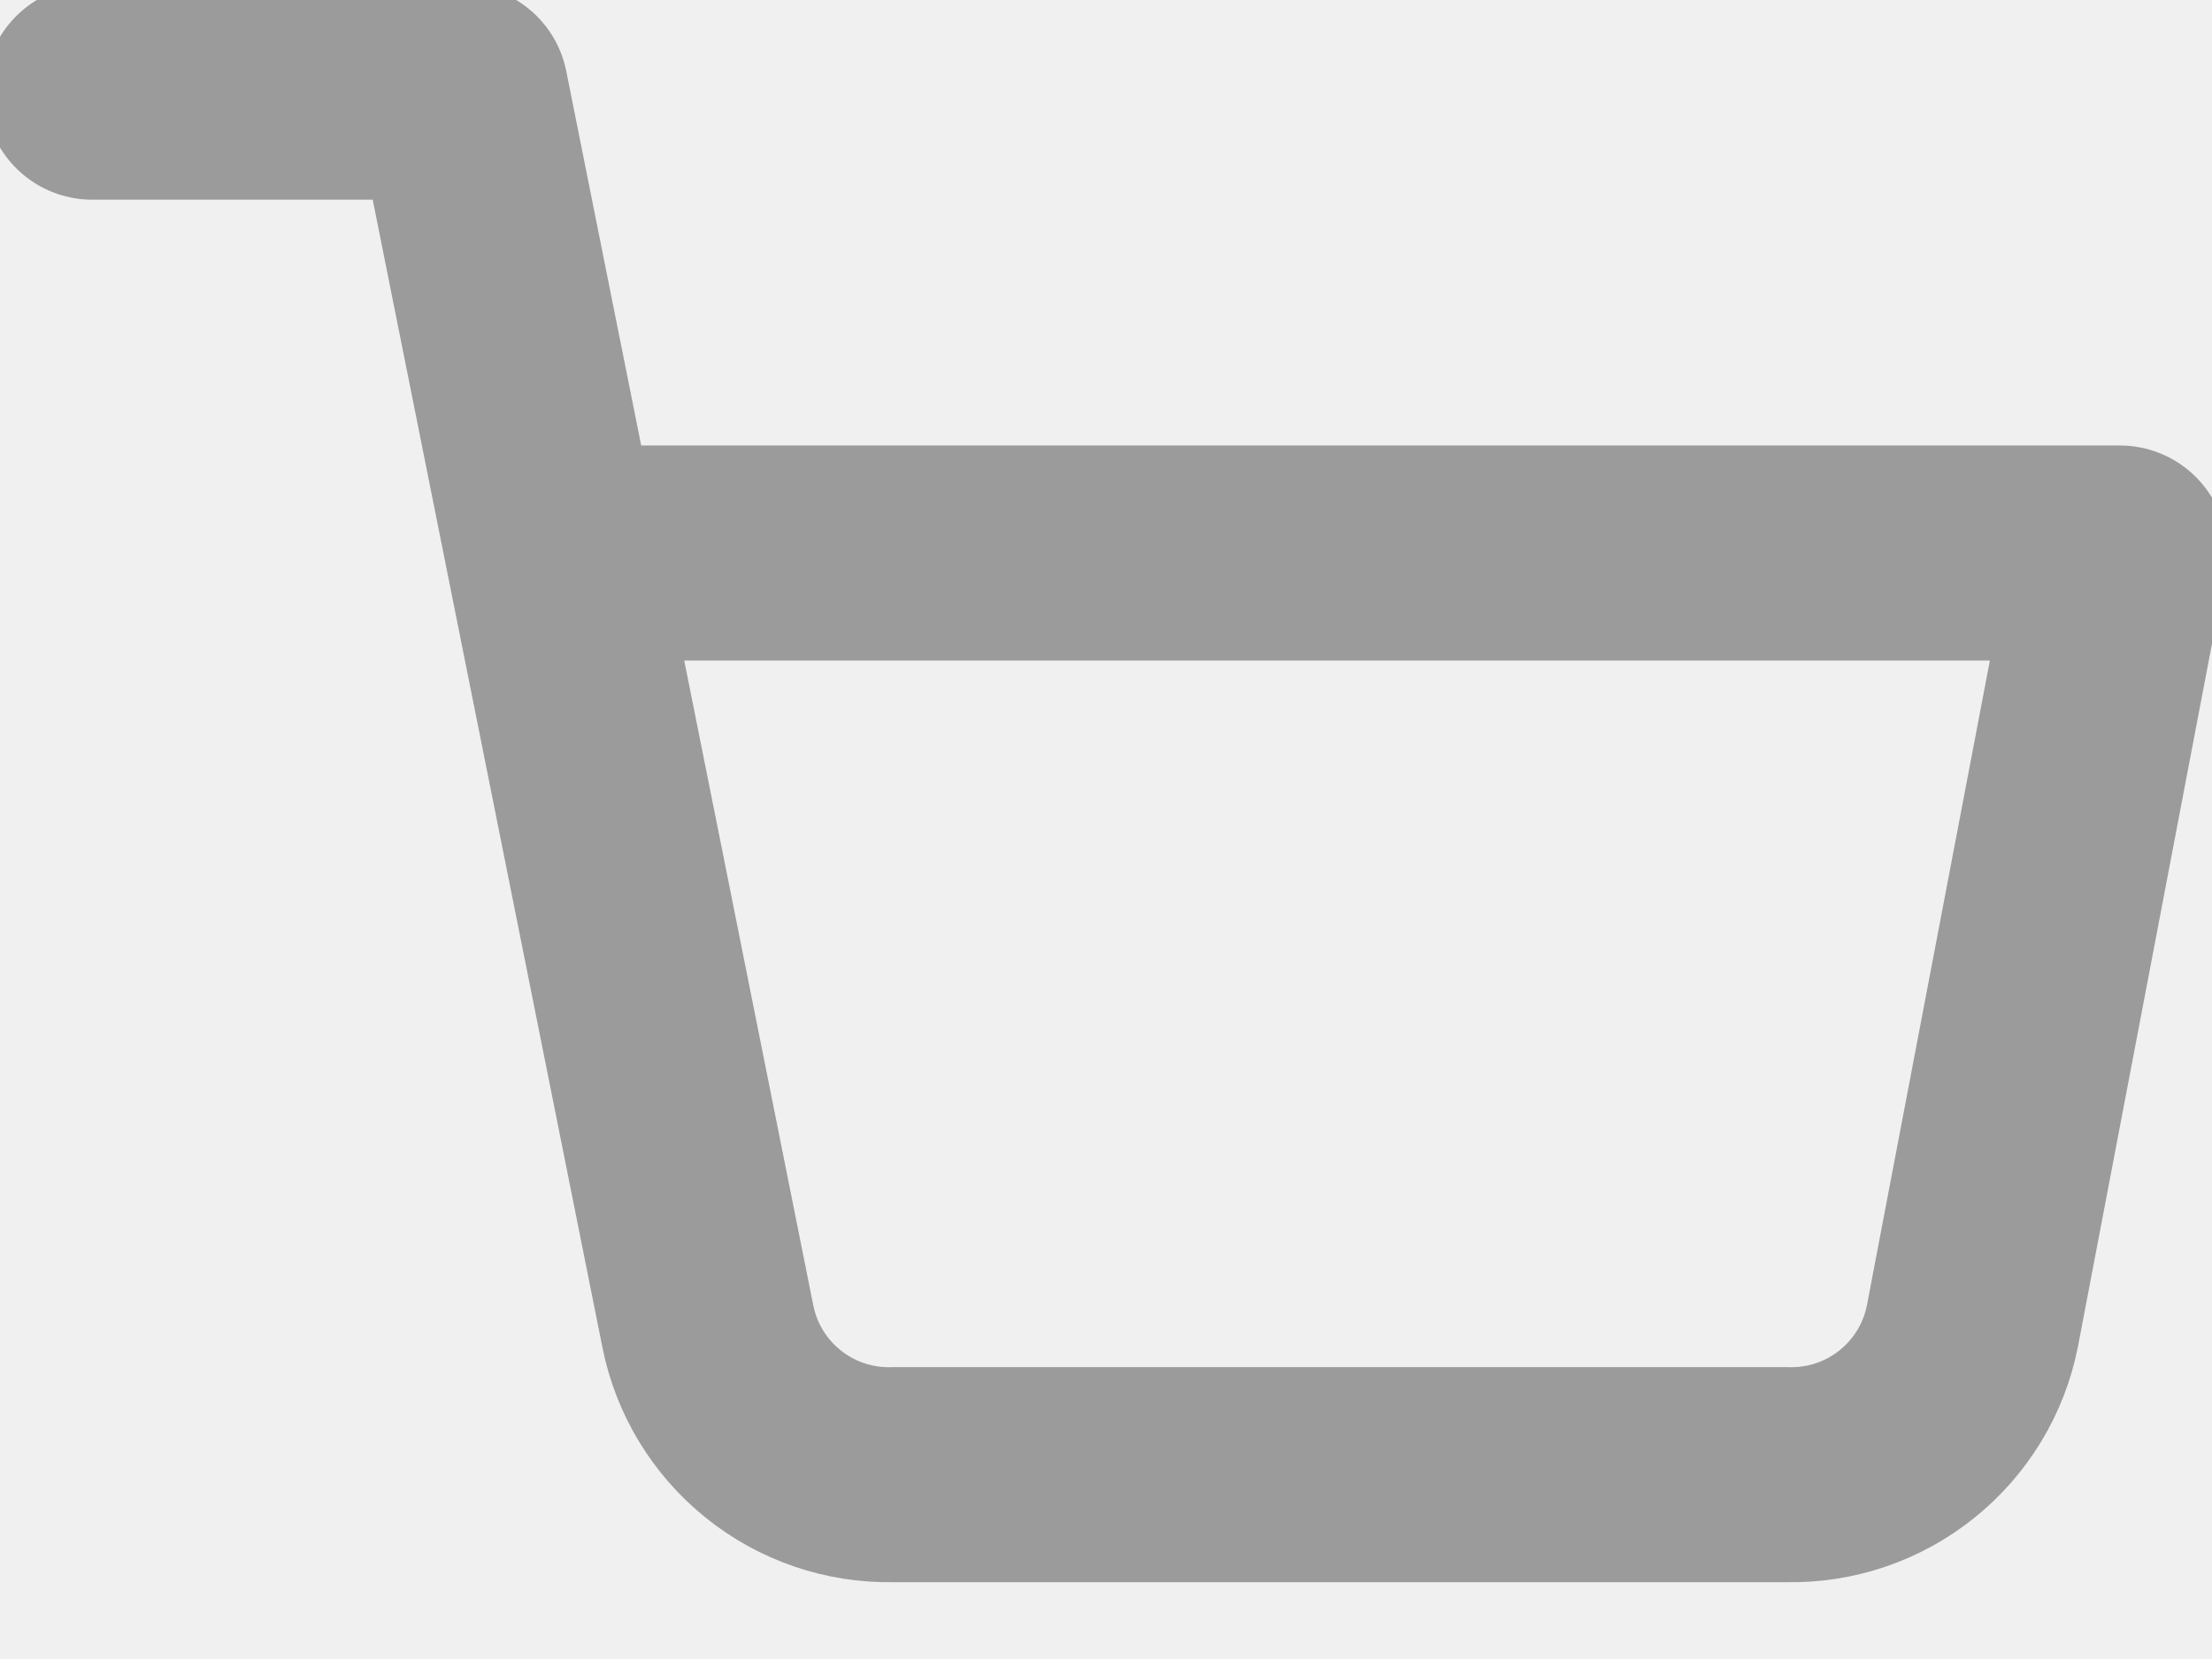
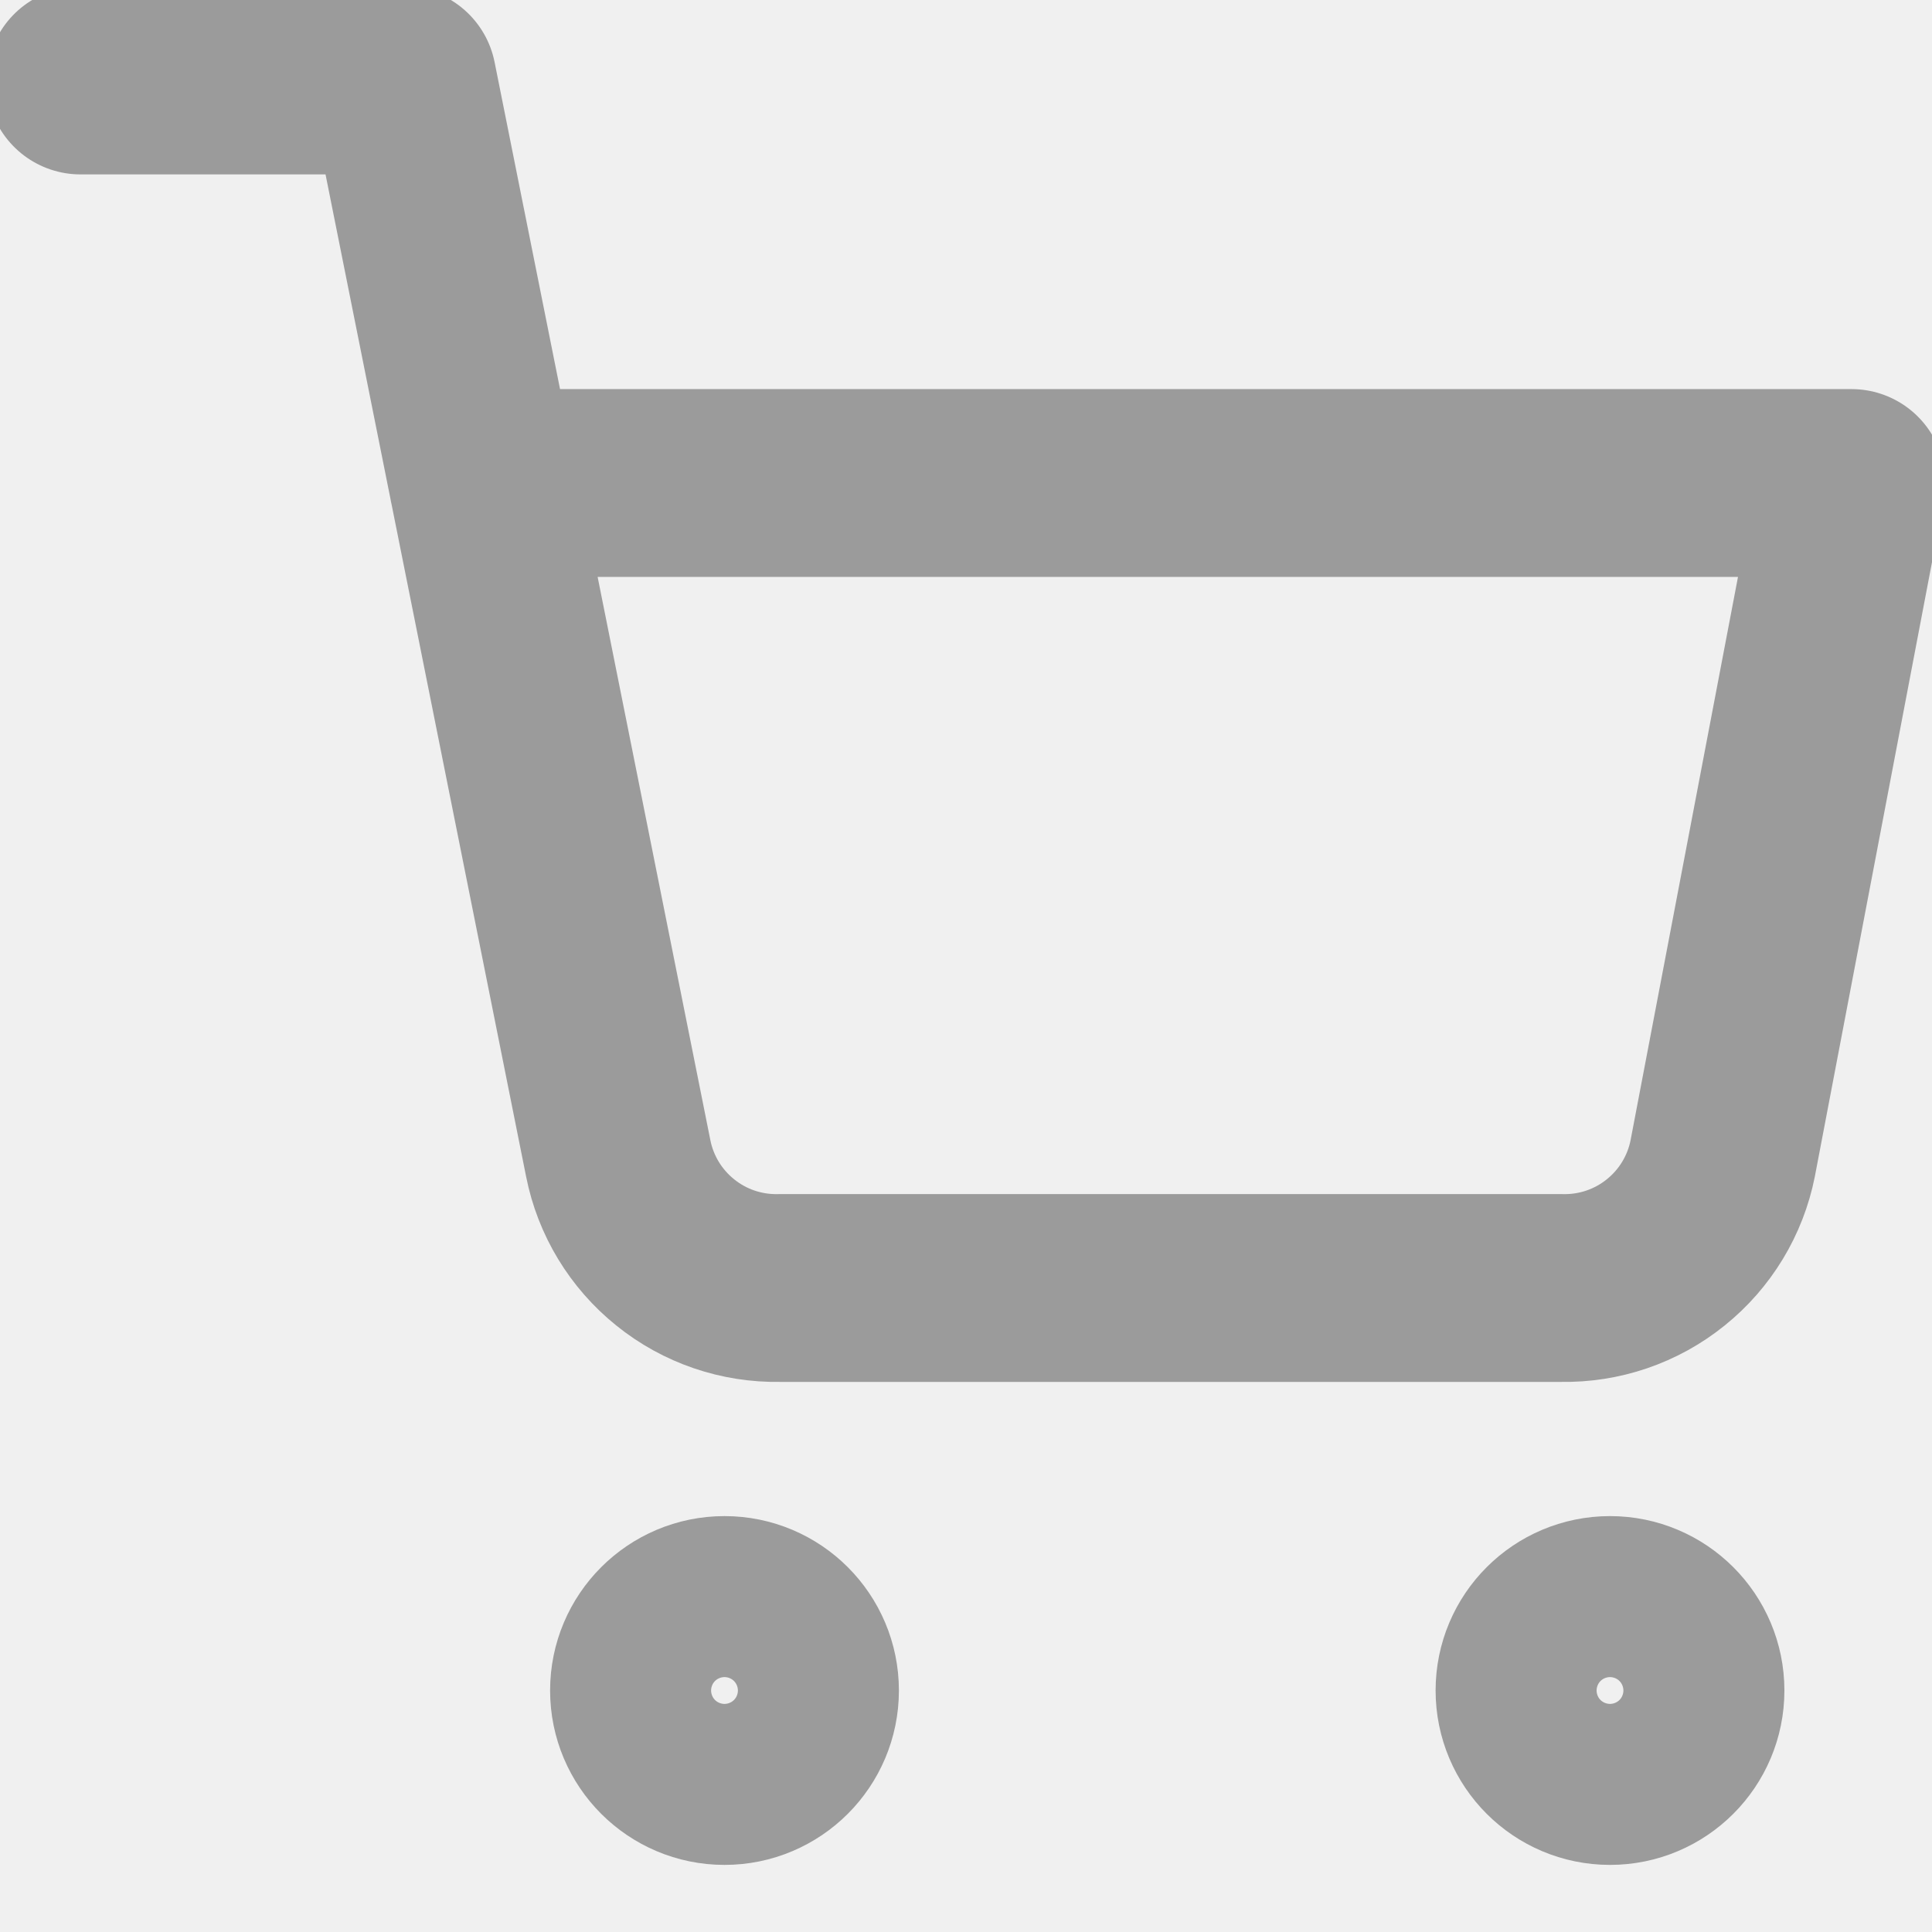
- <svg xmlns="http://www.w3.org/2000/svg" width="24" height="18" viewBox="0 0 24 18" fill="none">
-   <path d="M1 1H5L7.68 14.39C7.771 14.85 8.022 15.264 8.388 15.558C8.753 15.853 9.211 16.009 9.68 16H19.4C19.869 16.009 20.327 15.853 20.692 15.558C21.058 15.264 21.309 14.85 21.4 14.39L23 6H6" stroke="#9B9B9B" stroke-width="2.333" stroke-linecap="round" stroke-linejoin="round" />
+ <svg xmlns="http://www.w3.org/2000/svg" width="24" height="24" viewBox="0 0 24 24" fill="none">
+   <g clip-path="url(#clip0)">
+     <path d="M9 22C9.552 22 10 21.552 10 21C10 20.448 9.552 20 9 20C8.448 20 8 20.448 8 21C8 21.552 8.448 22 9 22Z" stroke="#9B9B9B" stroke-width="2.333" stroke-linecap="round" stroke-linejoin="round" />
+     <path d="M20 22C20.552 22 21 21.552 21 21C21 20.448 20.552 20 20 20C19.448 20 19 20.448 19 21C19 21.552 19.448 22 20 22Z" stroke="#9B9B9B" stroke-width="2.333" stroke-linecap="round" stroke-linejoin="round" />
+     <path d="M1 1H5L7.68 14.39C7.771 14.85 8.022 15.264 8.388 15.558C8.753 15.853 9.211 16.009 9.68 16H19.4C19.869 16.009 20.327 15.853 20.692 15.558C21.058 15.264 21.309 14.85 21.4 14.39L23 6H6" stroke="#9B9B9B" stroke-width="2.333" stroke-linecap="round" stroke-linejoin="round" />
+   </g>
+   <defs>
+     <clipPath id="clip0">
+       <rect width="24" height="24" fill="white" />
+     </clipPath>
+   </defs>
</svg>
